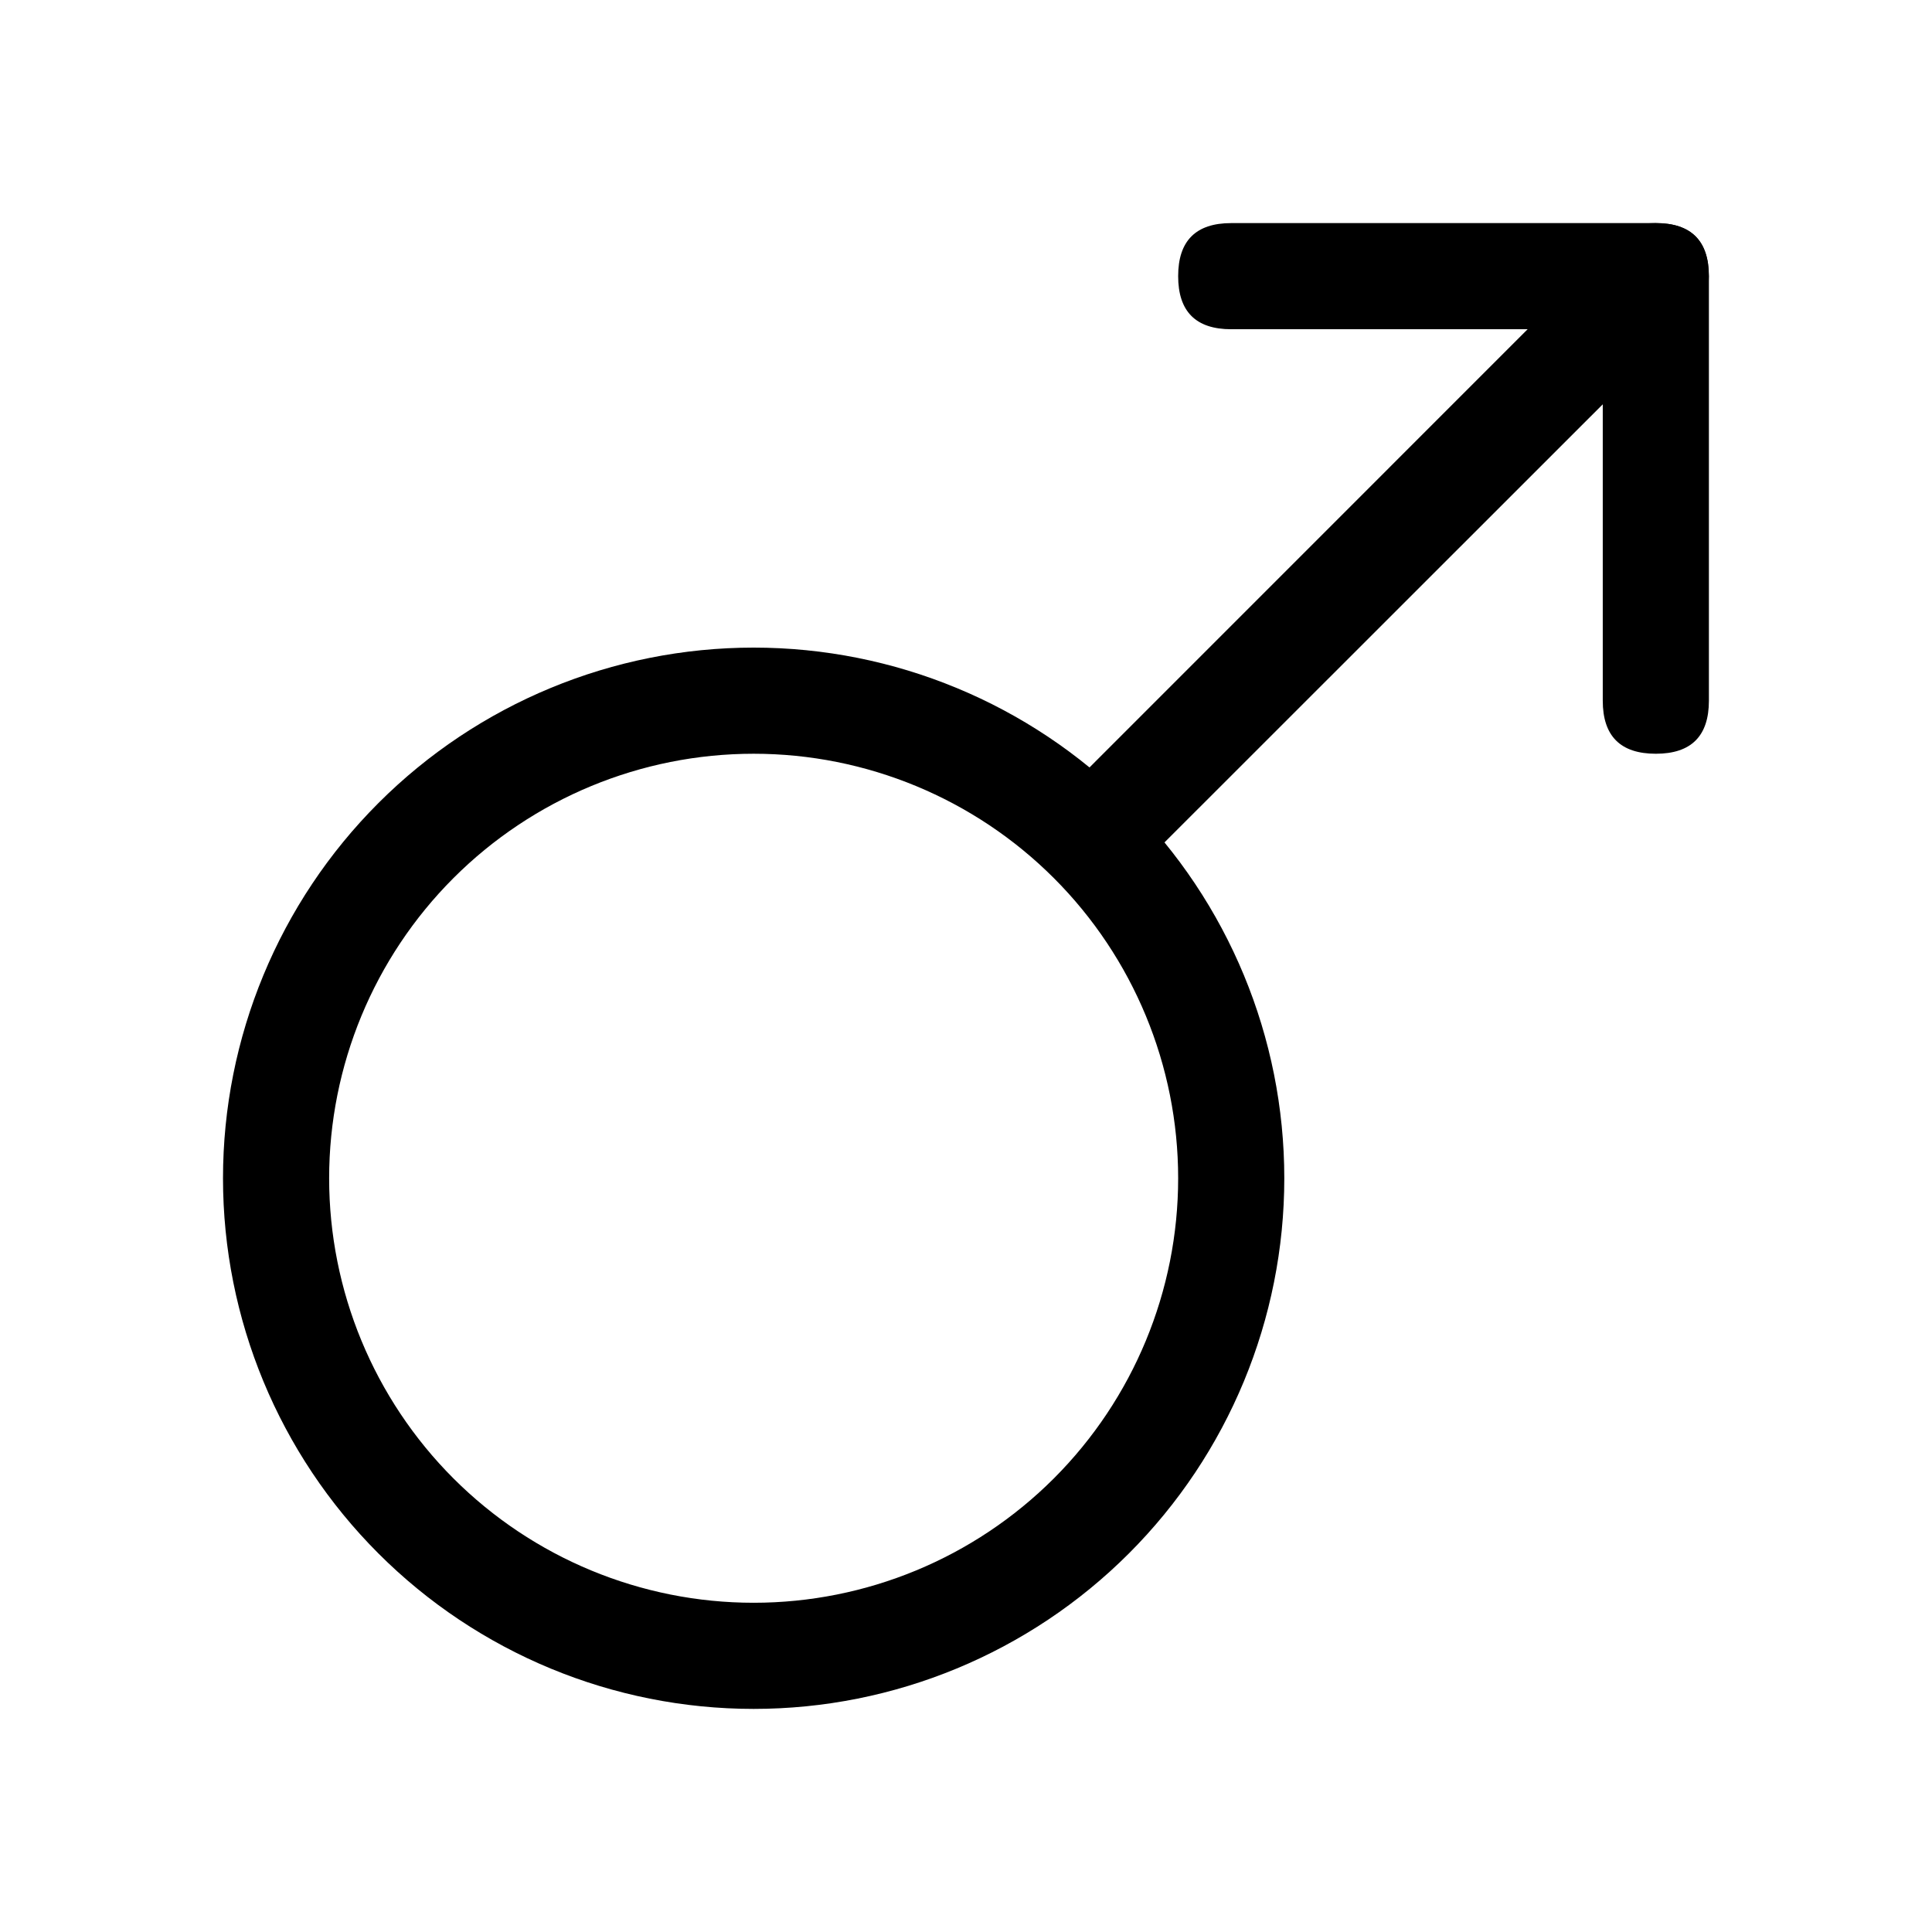
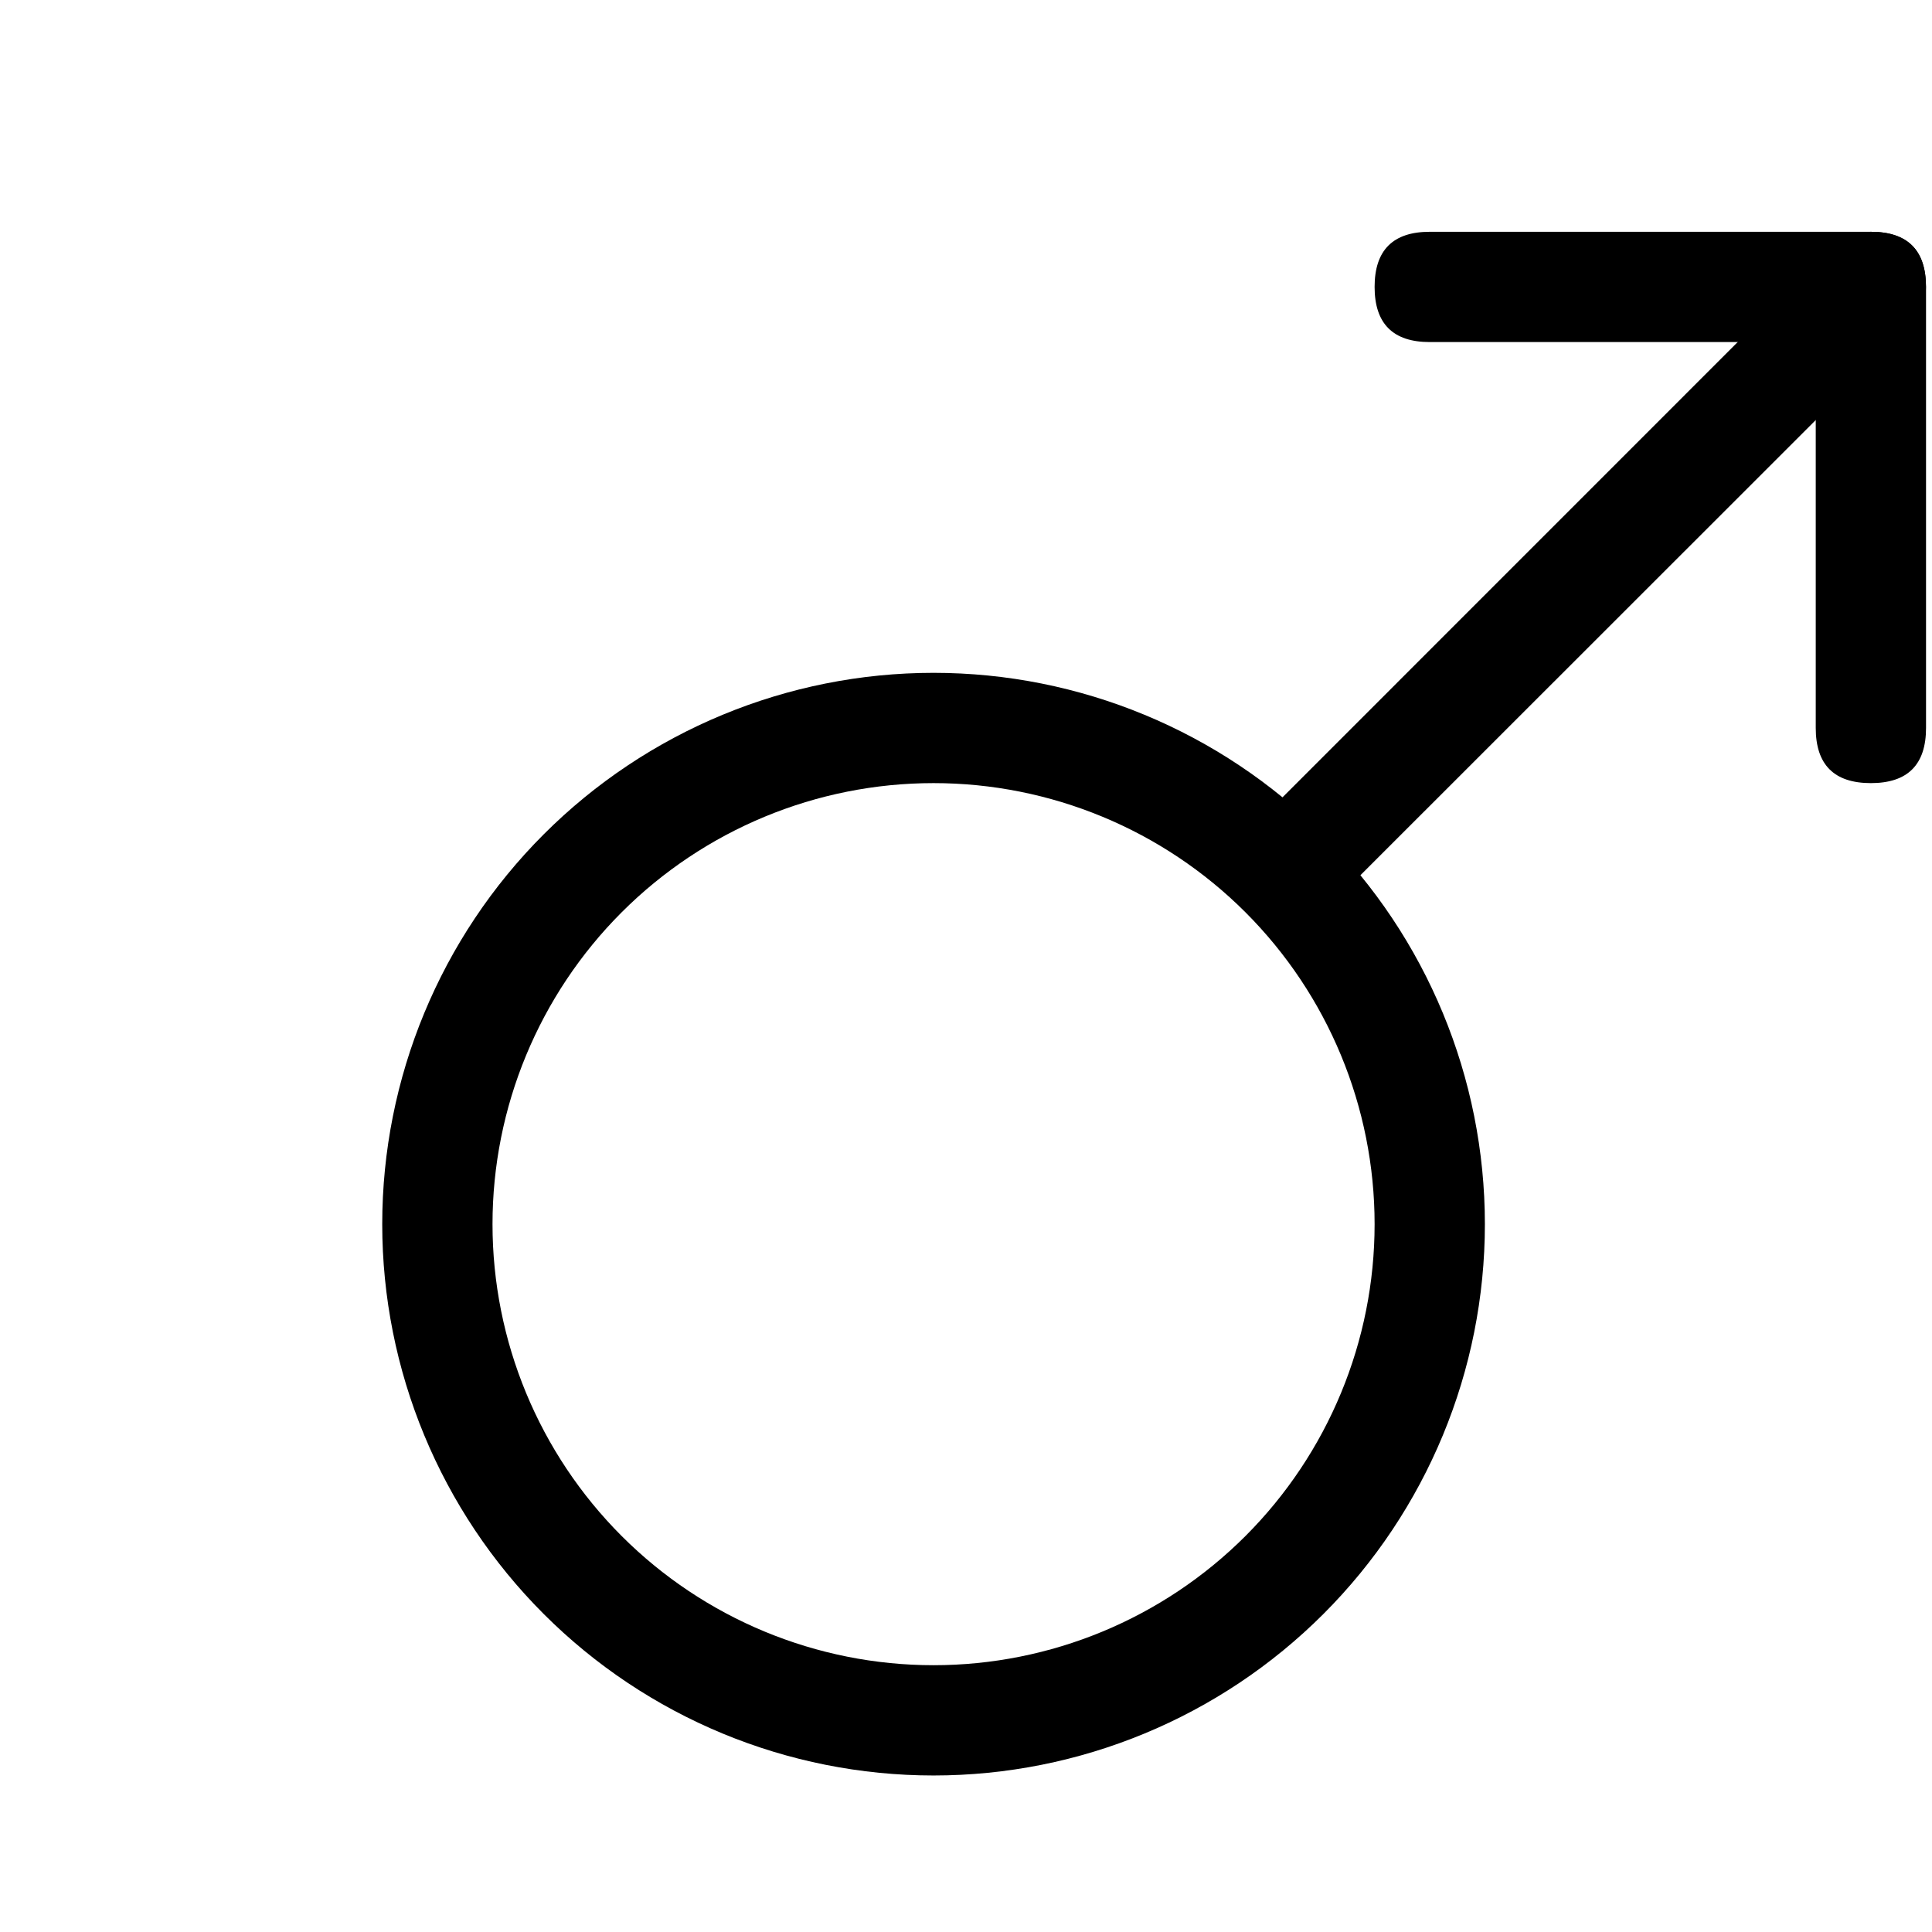
- <svg xmlns="http://www.w3.org/2000/svg" width="40" height="40" viewBox="0 0 80 80" fill="none">
+ <svg xmlns="http://www.w3.org/2000/svg" width="25" height="25" viewBox="0 0 65 77" fill="none">
  <path d="M31.207 66.367C35.869 66.367 40.34 64.515 43.637 61.219C46.933 57.922 48.785 53.451 48.785 48.789C48.785 44.127 46.933 39.656 43.637 36.359C40.34 33.063 35.869 31.211 31.207 31.211C26.545 31.211 22.074 33.063 18.777 36.359C15.481 39.656 13.629 44.127 13.629 48.789C13.629 53.451 15.481 57.922 18.777 61.219C22.074 64.515 26.545 66.367 31.207 66.367ZM31.207 70.762C25.38 70.762 19.791 68.447 15.67 64.326C11.549 60.205 9.234 54.617 9.234 48.789C9.234 42.962 11.549 37.373 15.67 33.252C19.791 29.131 25.38 26.816 31.207 26.816C37.035 26.816 42.623 29.131 46.744 33.252C50.865 37.373 53.18 42.962 53.18 48.789C53.18 54.617 50.865 60.205 46.744 64.326C42.623 68.447 37.035 70.762 31.207 70.762ZM50.982 9.238H68.561C70.025 9.238 70.758 9.971 70.758 11.435C70.758 12.9 70.025 13.633 68.561 13.633H50.982C49.518 13.633 48.785 12.9 48.785 11.435C48.785 9.971 49.518 9.238 50.982 9.238Z" fill="black" />
  <path d="M68.564 9.238C70.029 9.238 70.762 9.971 70.762 11.435V29.014C70.762 30.479 70.029 31.211 68.564 31.211C67.1 31.211 66.367 30.479 66.367 29.014V11.435C66.367 9.971 67.1 9.238 68.564 9.238Z" fill="black" />
  <path d="M47.251 35.85L44.148 32.744L67.009 9.879L70.12 12.99L47.251 35.85Z" fill="black" />
</svg>
